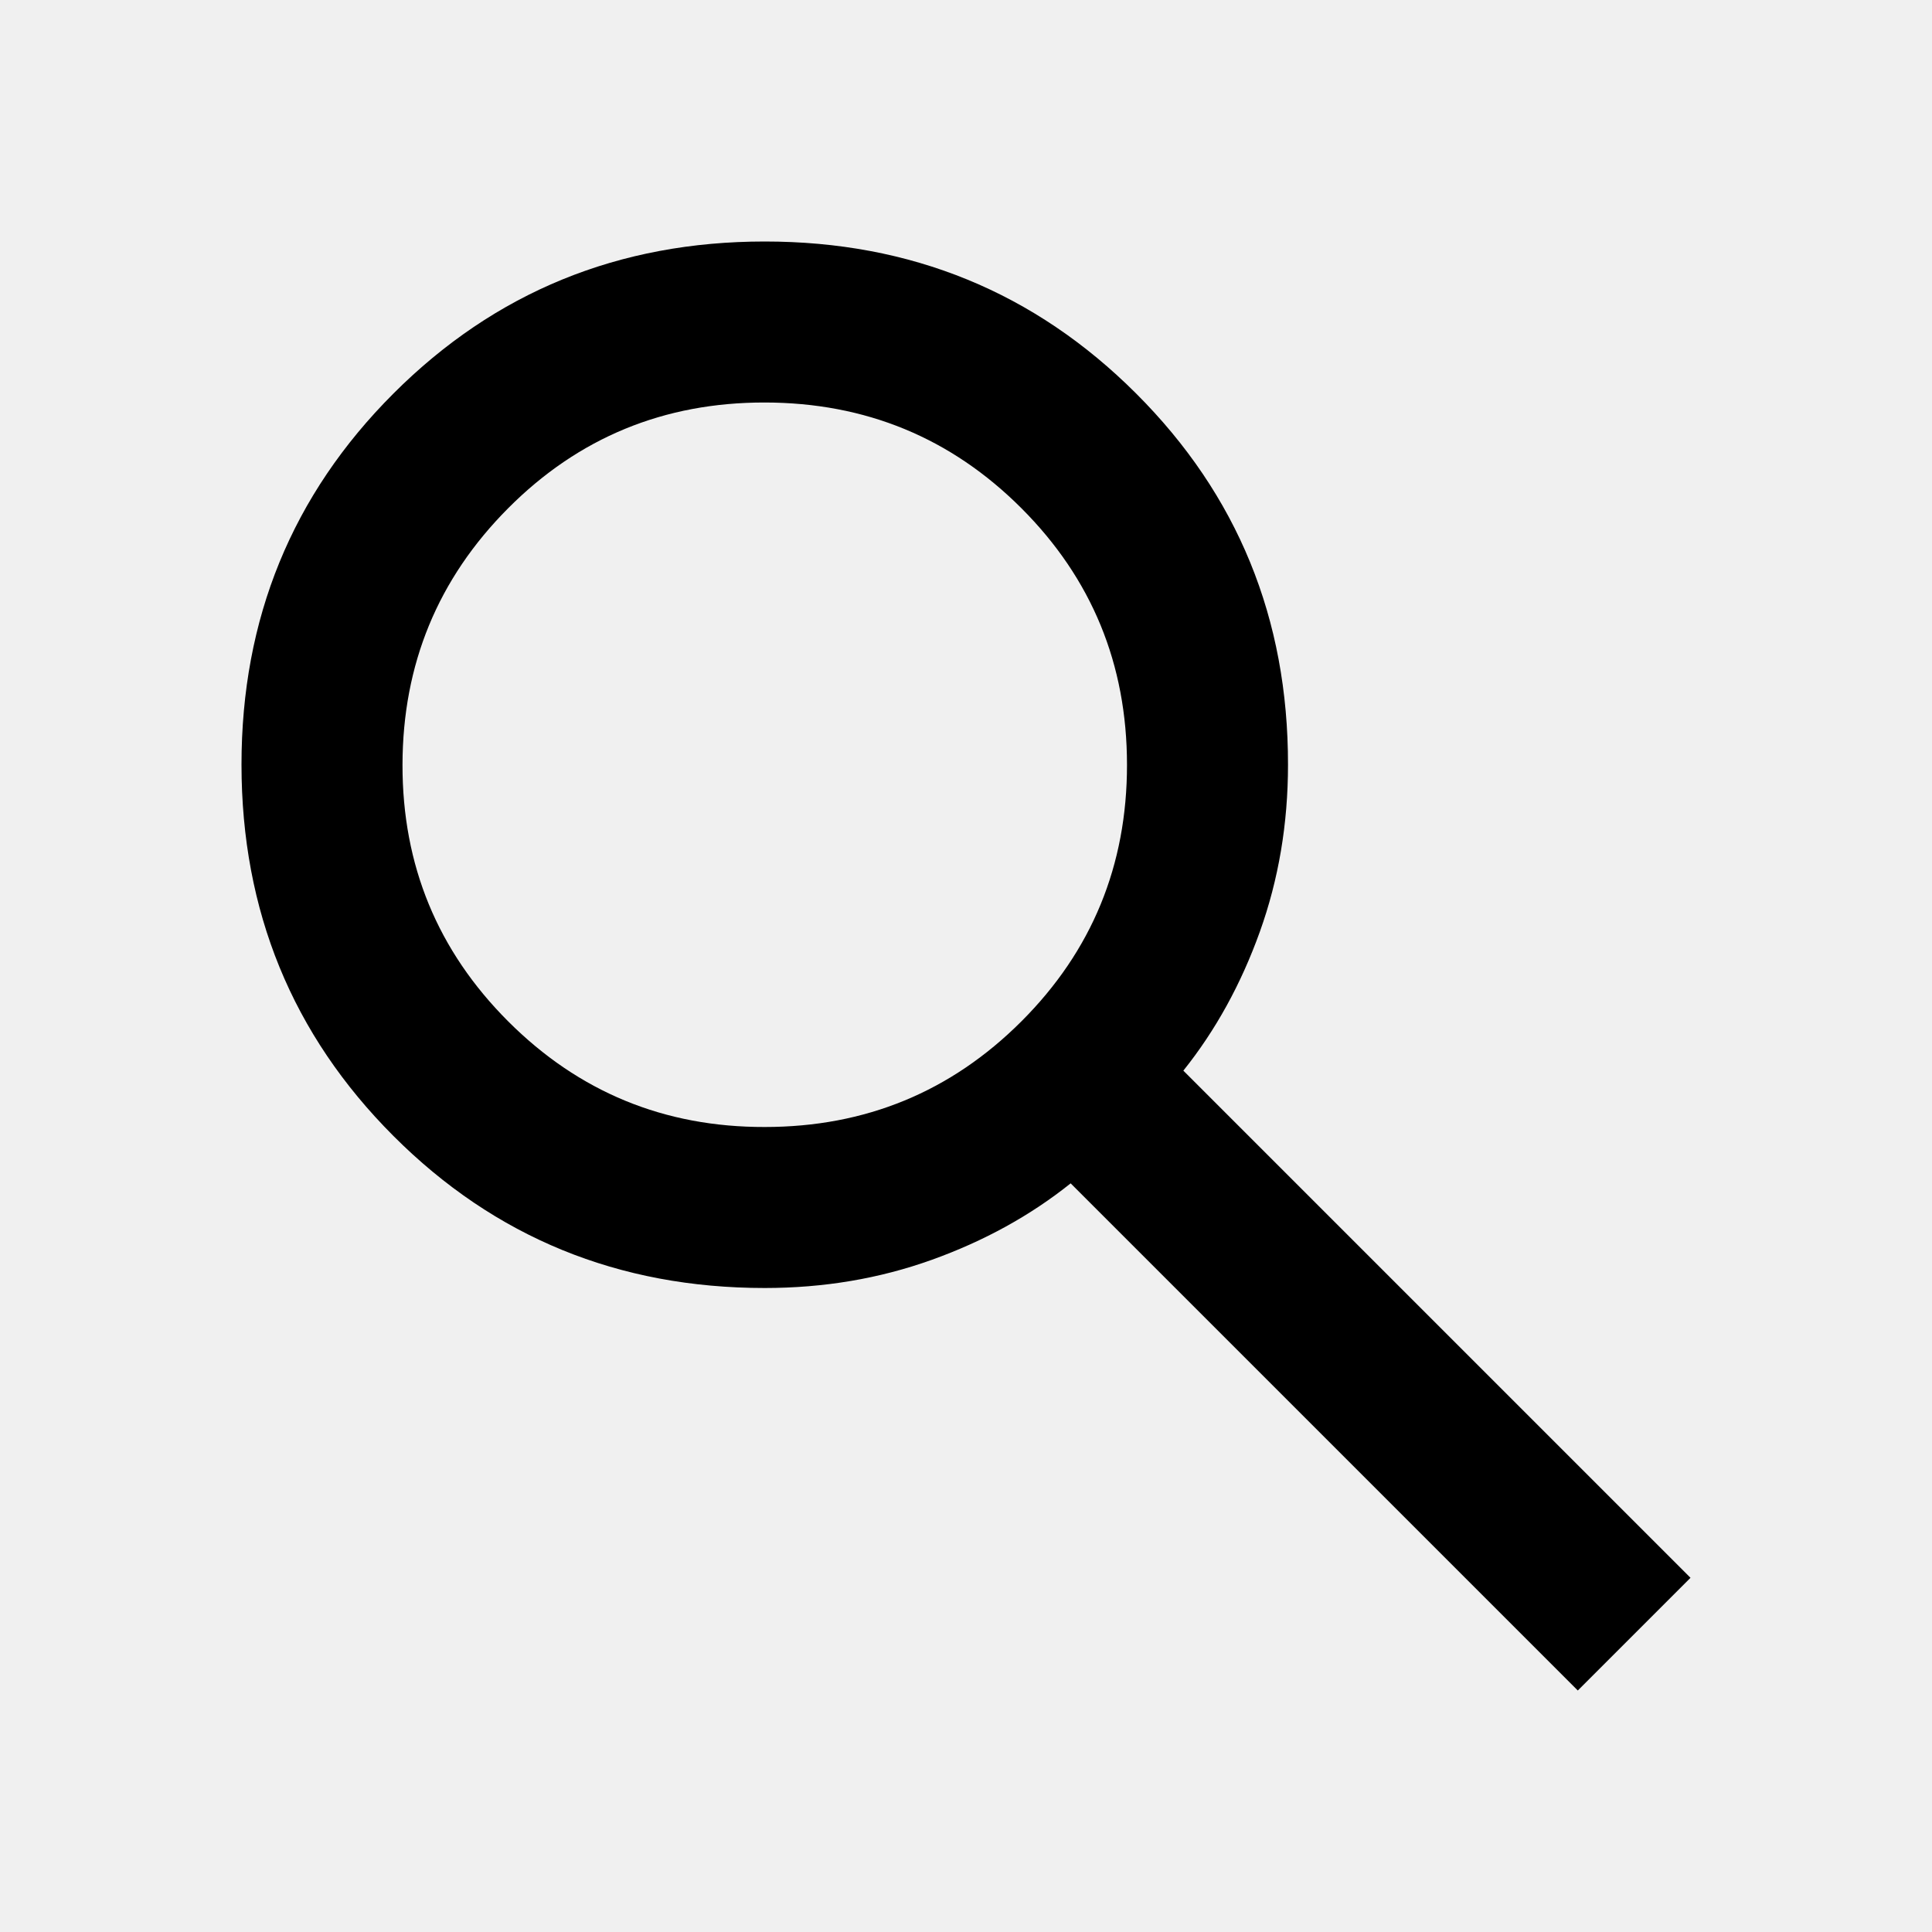
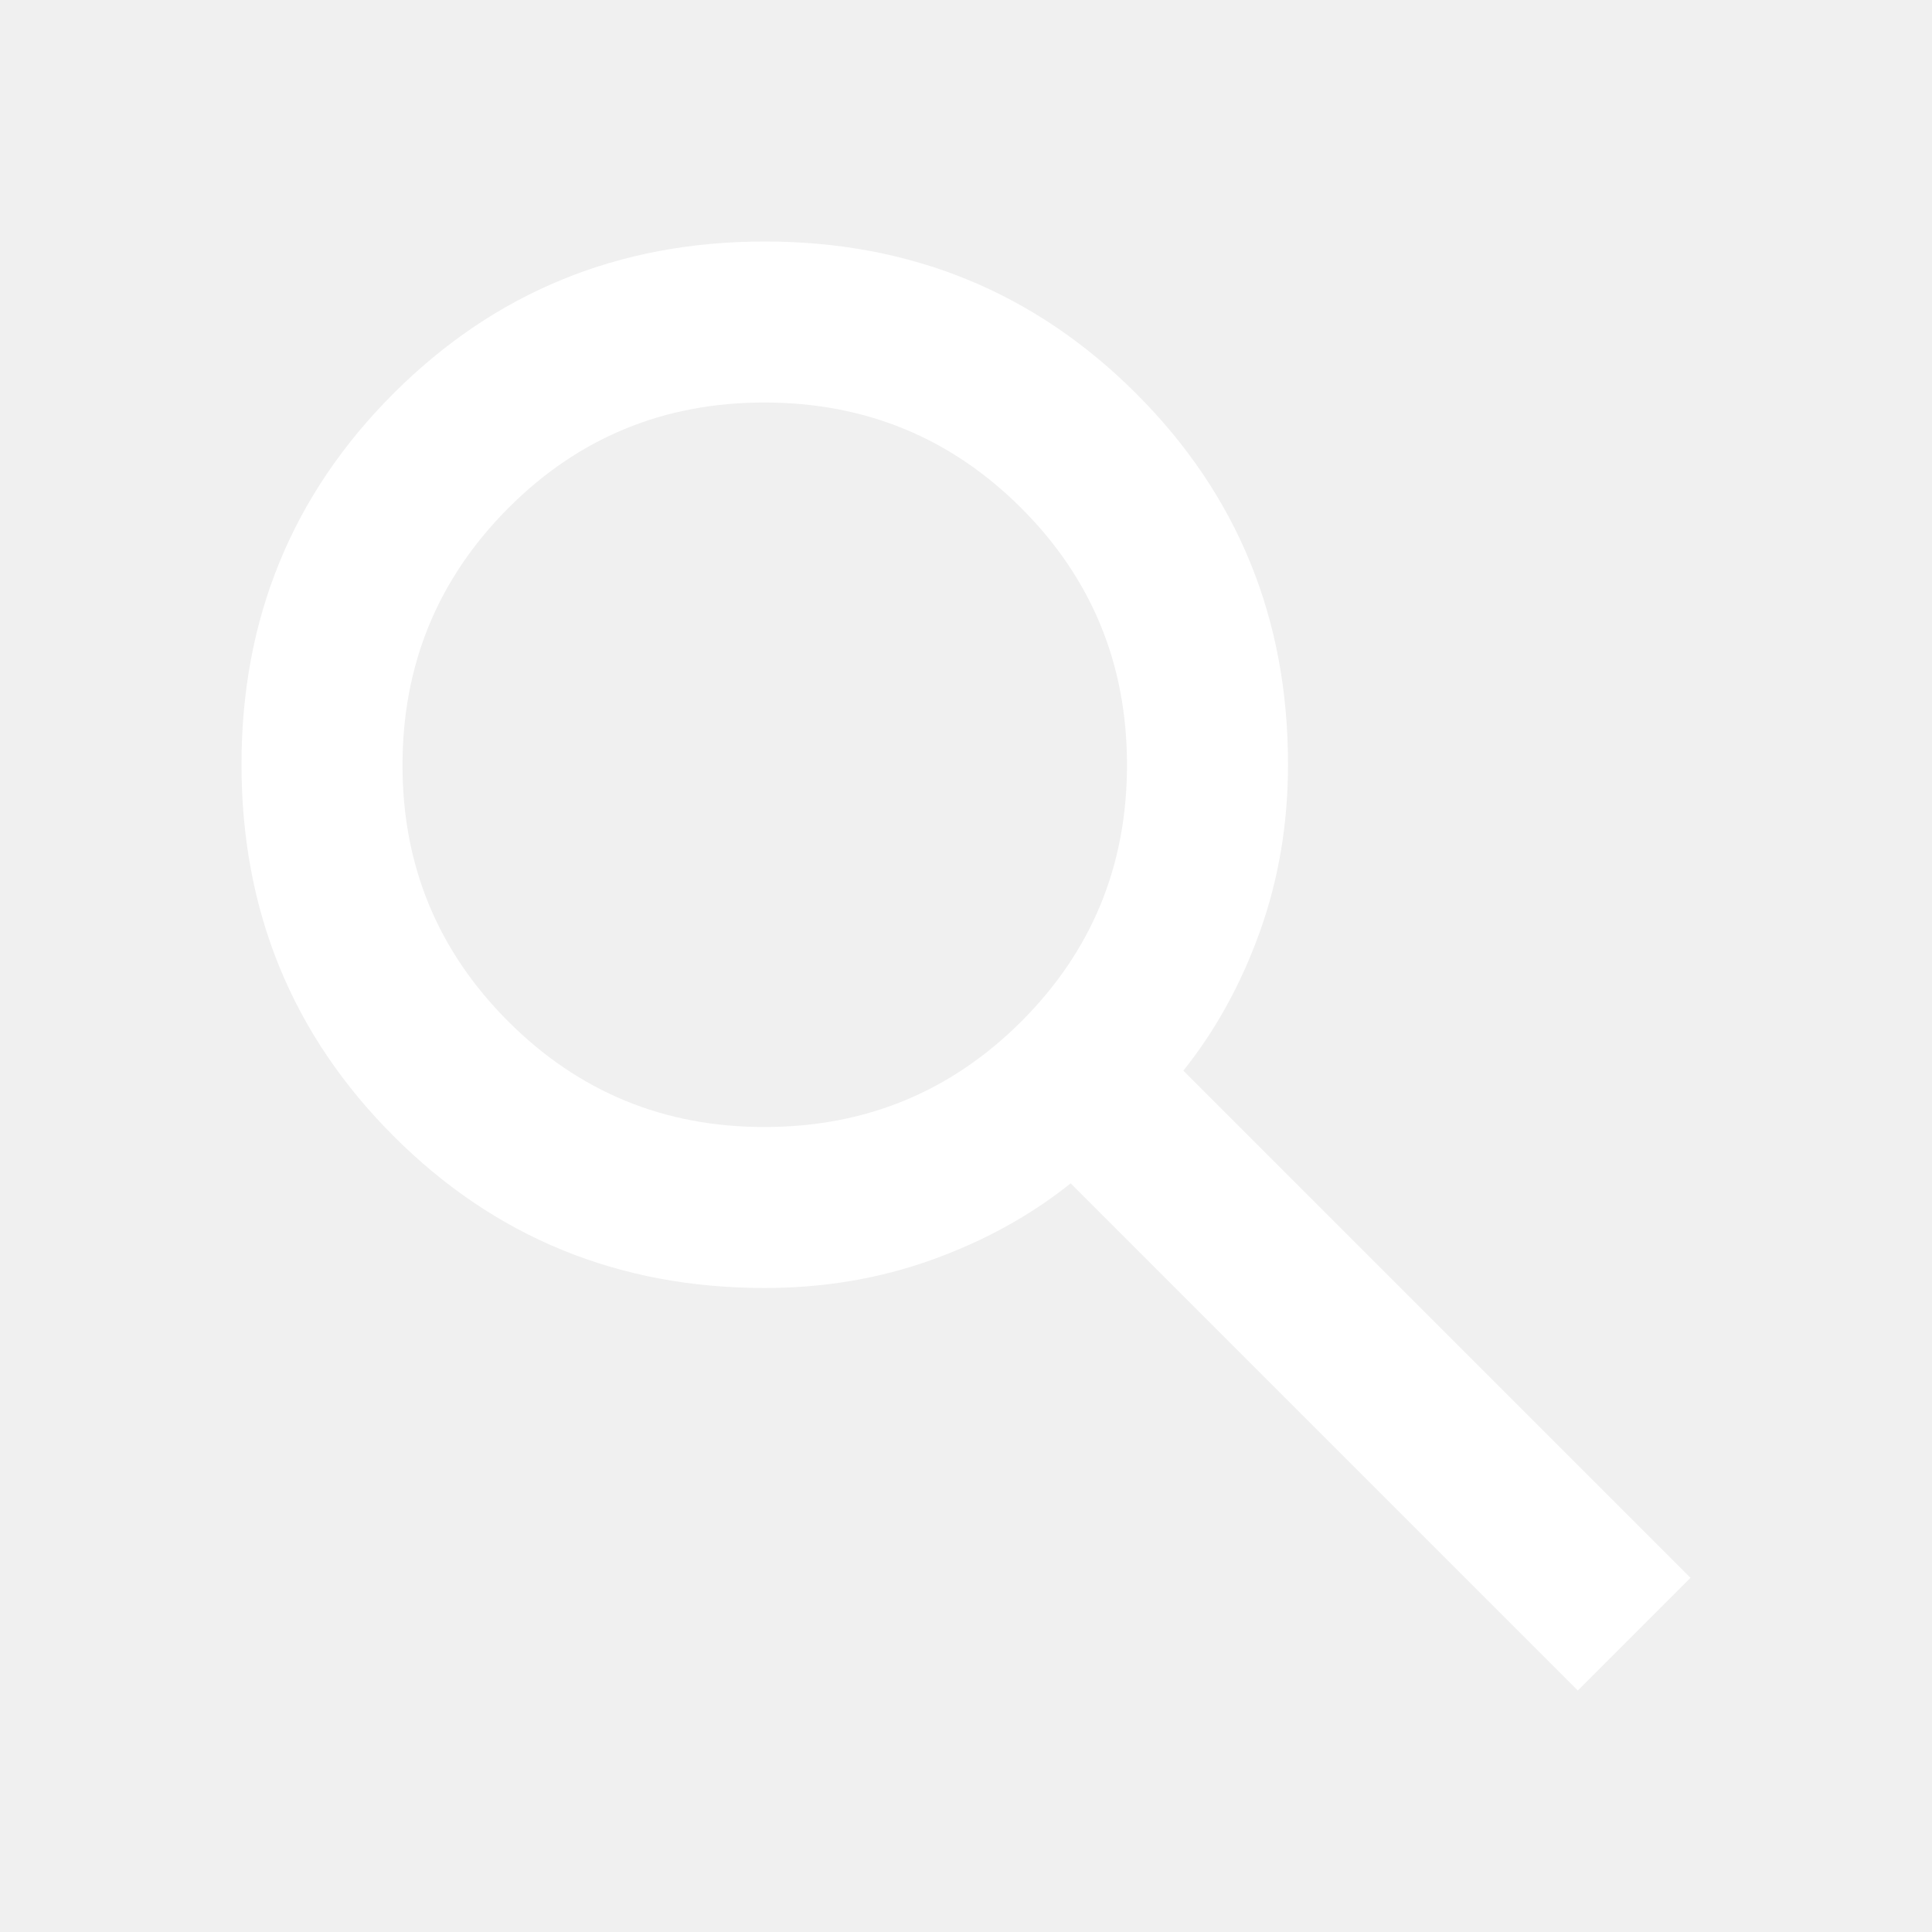
<svg xmlns="http://www.w3.org/2000/svg" width="24" height="24" viewBox="0 0 24 24">
-   <path fill="#000" d="m19.6 21l-6.3-6.3q-.75.6-1.725.95T9.5 16q-2.725 0-4.612-1.888T3 9.5t1.888-4.612T9.5 3t4.613 1.888T16 9.5q0 1.1-.35 2.075T14.7 13.3l6.3 6.3zM9.5 14q1.875 0 3.188-1.312T14 9.5t-1.312-3.187T9.5 5T6.313 6.313T5 9.5t1.313 3.188T9.5 14" />
+   <path fill="#FFF" d="m19.6 21l-6.3-6.3q-.75.6-1.725.95T9.5 16q-2.725 0-4.612-1.888T3 9.5t1.888-4.612T9.5 3t4.613 1.888T16 9.5q0 1.1-.35 2.075T14.7 13.3l6.3 6.3zM9.5 14q1.875 0 3.188-1.312T14 9.5t-1.312-3.187T9.5 5T6.313 6.313T5 9.5t1.313 3.188T9.5 14" />
</svg>
